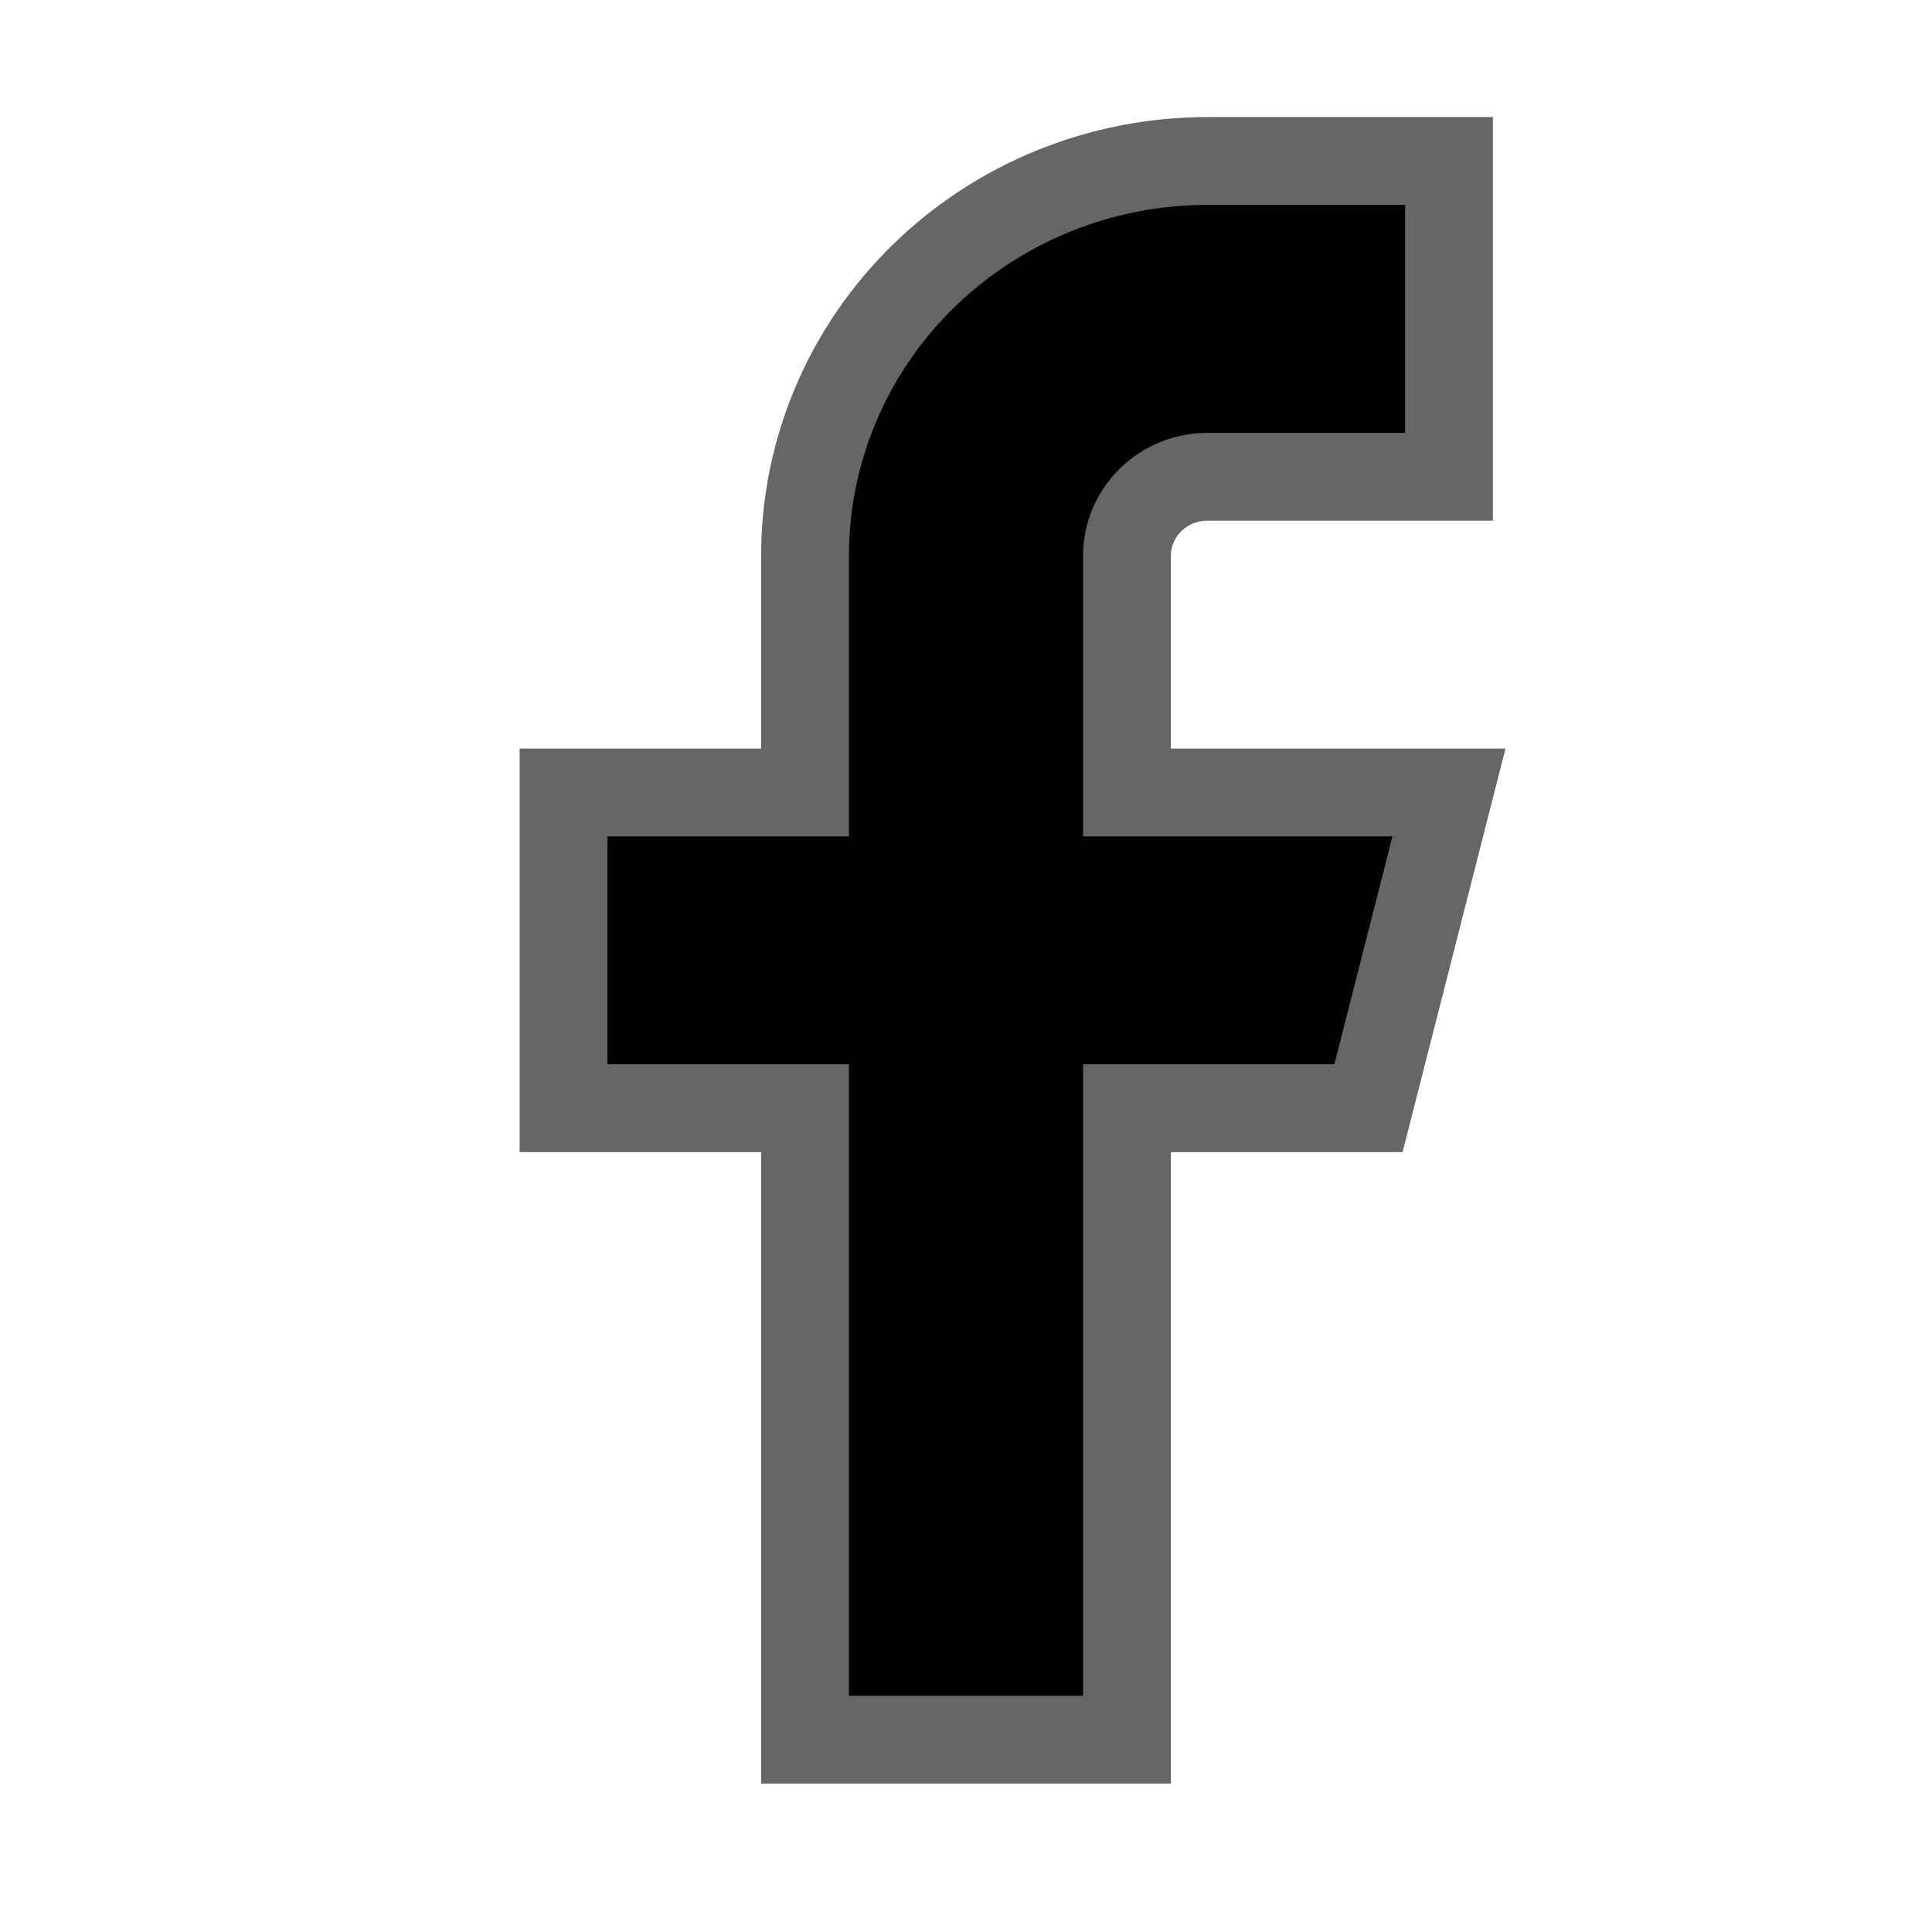
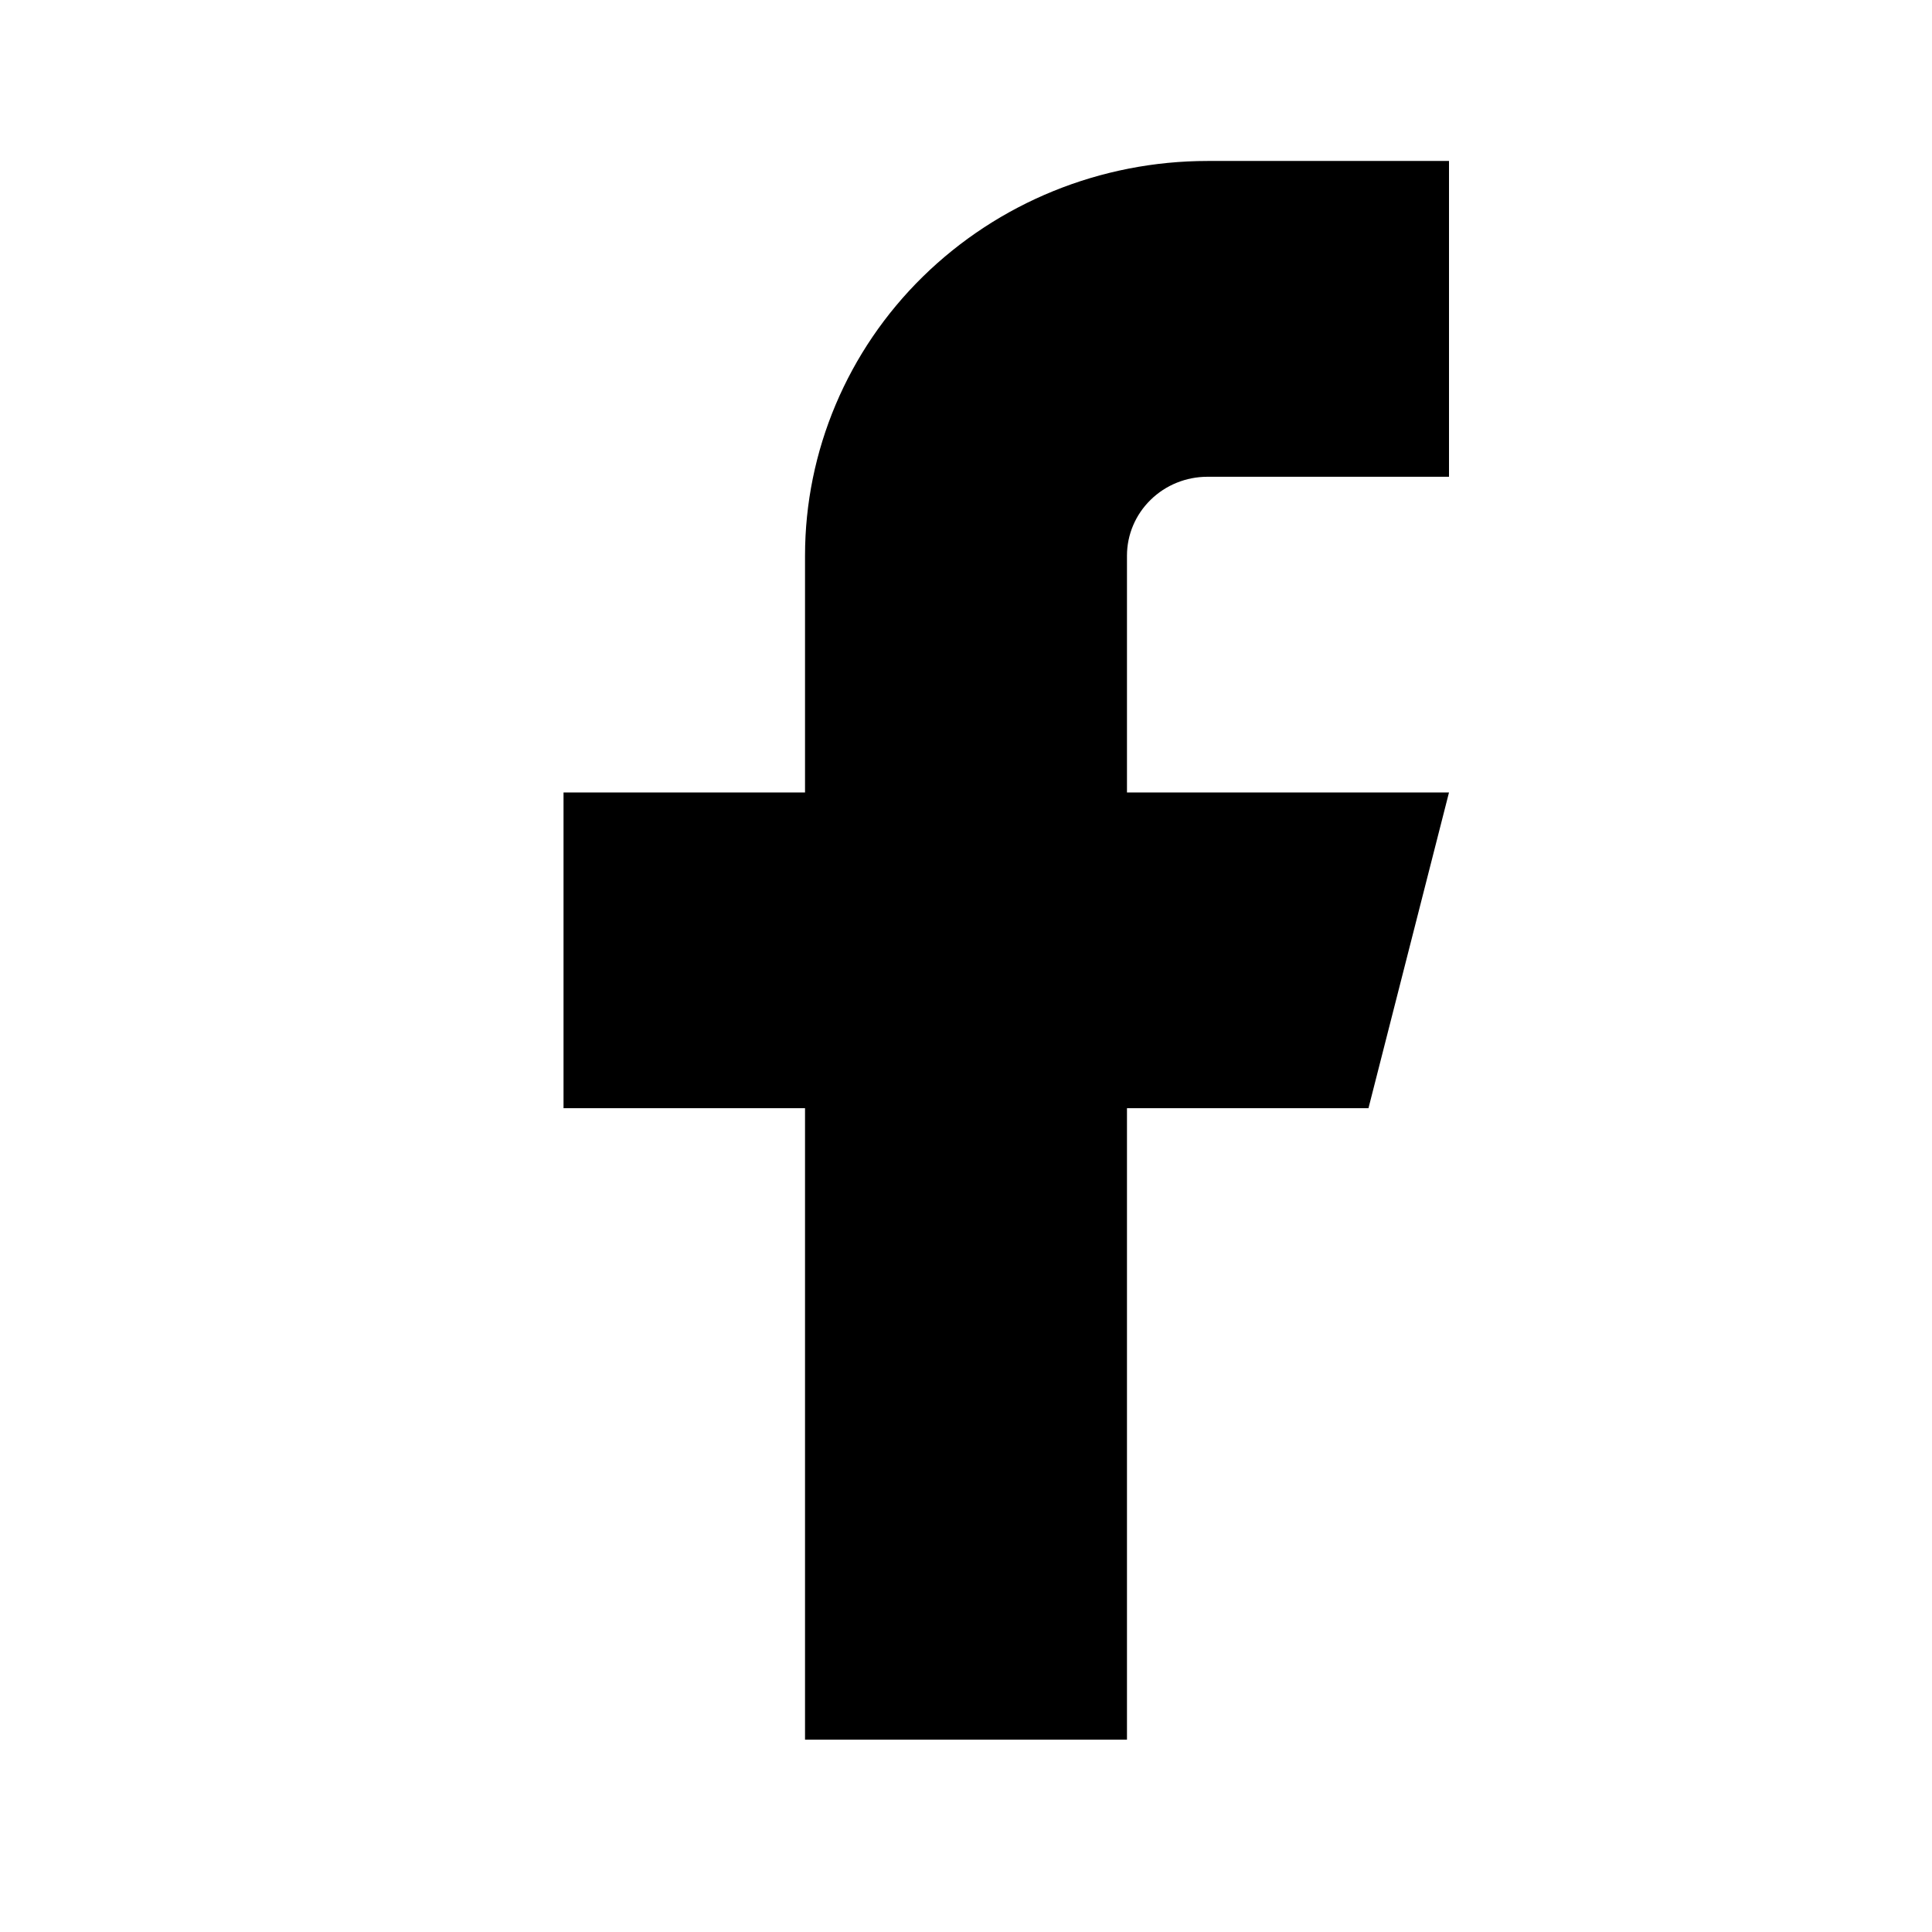
<svg xmlns="http://www.w3.org/2000/svg" width="22" height="22" viewBox="0 0 22 22">
-   <path d="M16.5 1.833H13.75C12.534 1.833 11.369 2.307 10.509 3.15C9.65 3.992 9.167 5.136 9.167 6.327V9.024H6.417V12.619H9.167V19.81H12.833V12.619H15.583L16.5 9.024H12.833V6.327C12.833 6.089 12.93 5.86 13.102 5.692C13.274 5.523 13.507 5.429 13.75 5.429H16.5V1.833Z" stroke="#666666" />
+   <path d="M16.5 1.833H13.75C12.534 1.833 11.369 2.307 10.509 3.15C9.65 3.992 9.167 5.136 9.167 6.327V9.024H6.417V12.619H9.167V19.81H12.833V12.619H15.583L16.5 9.024H12.833V6.327C12.833 6.089 12.93 5.86 13.102 5.692C13.274 5.523 13.507 5.429 13.75 5.429H16.5V1.833Z" />
</svg>
